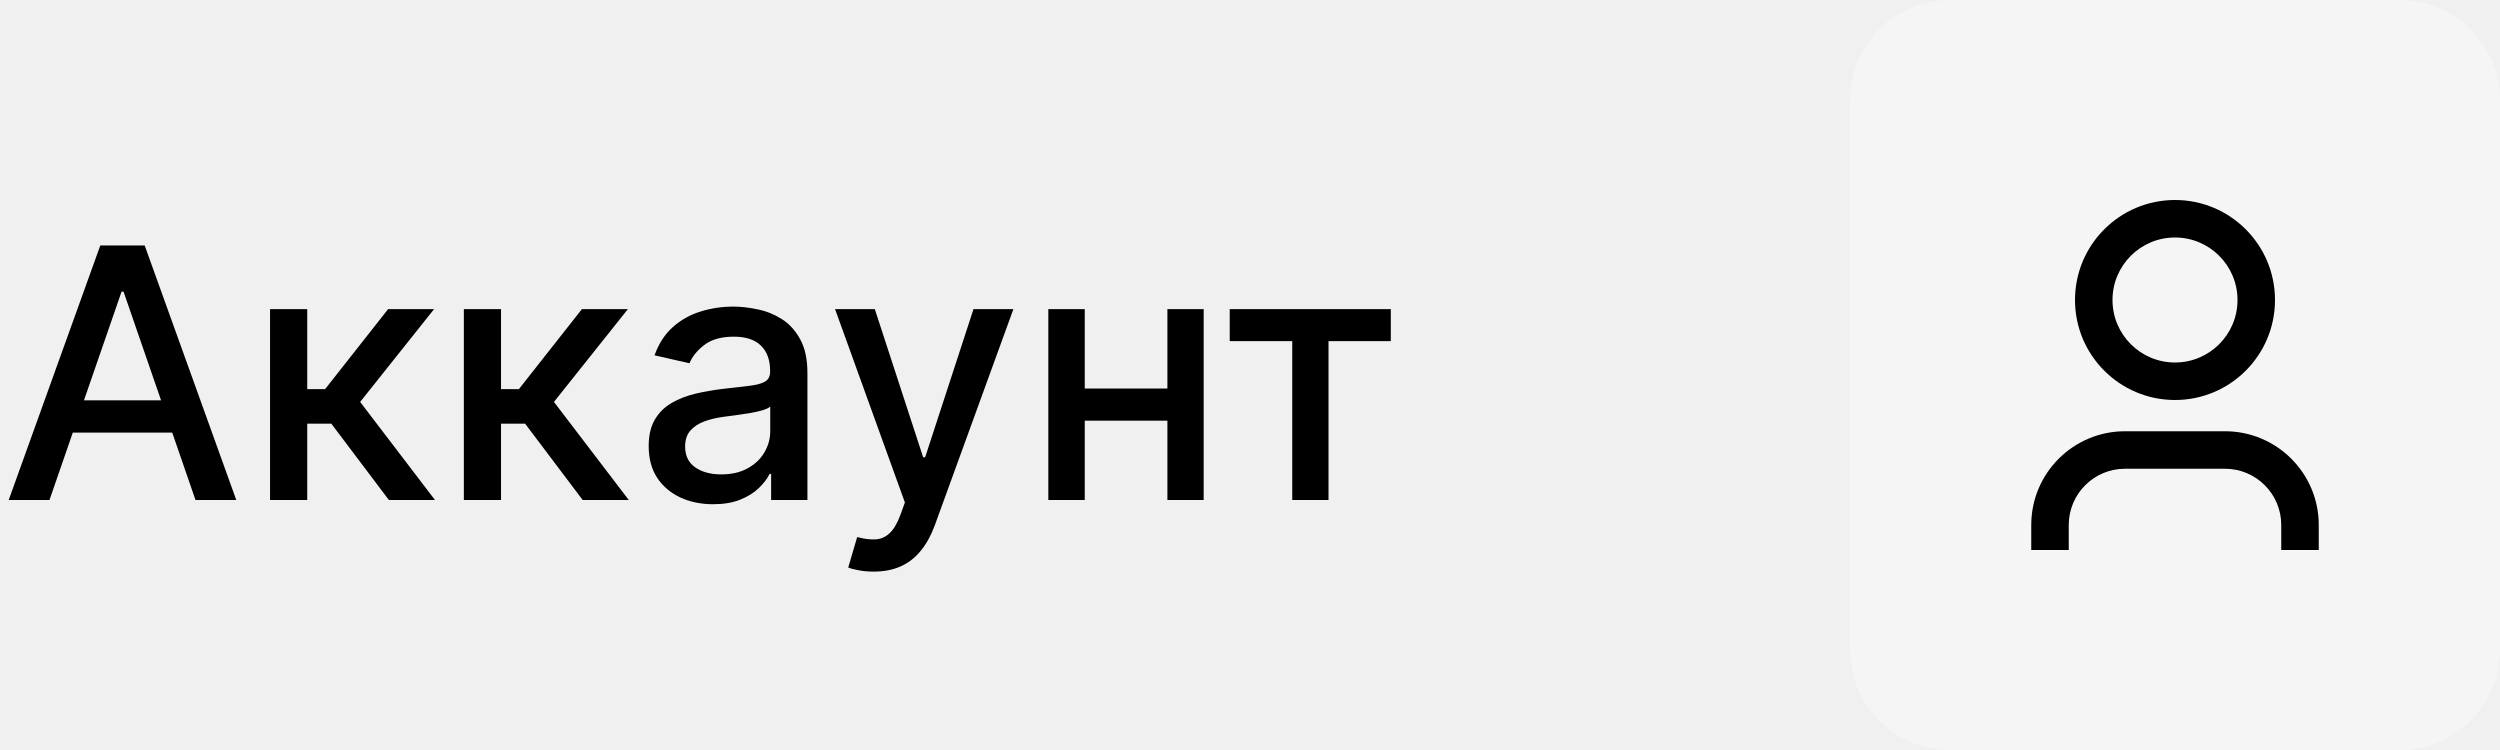
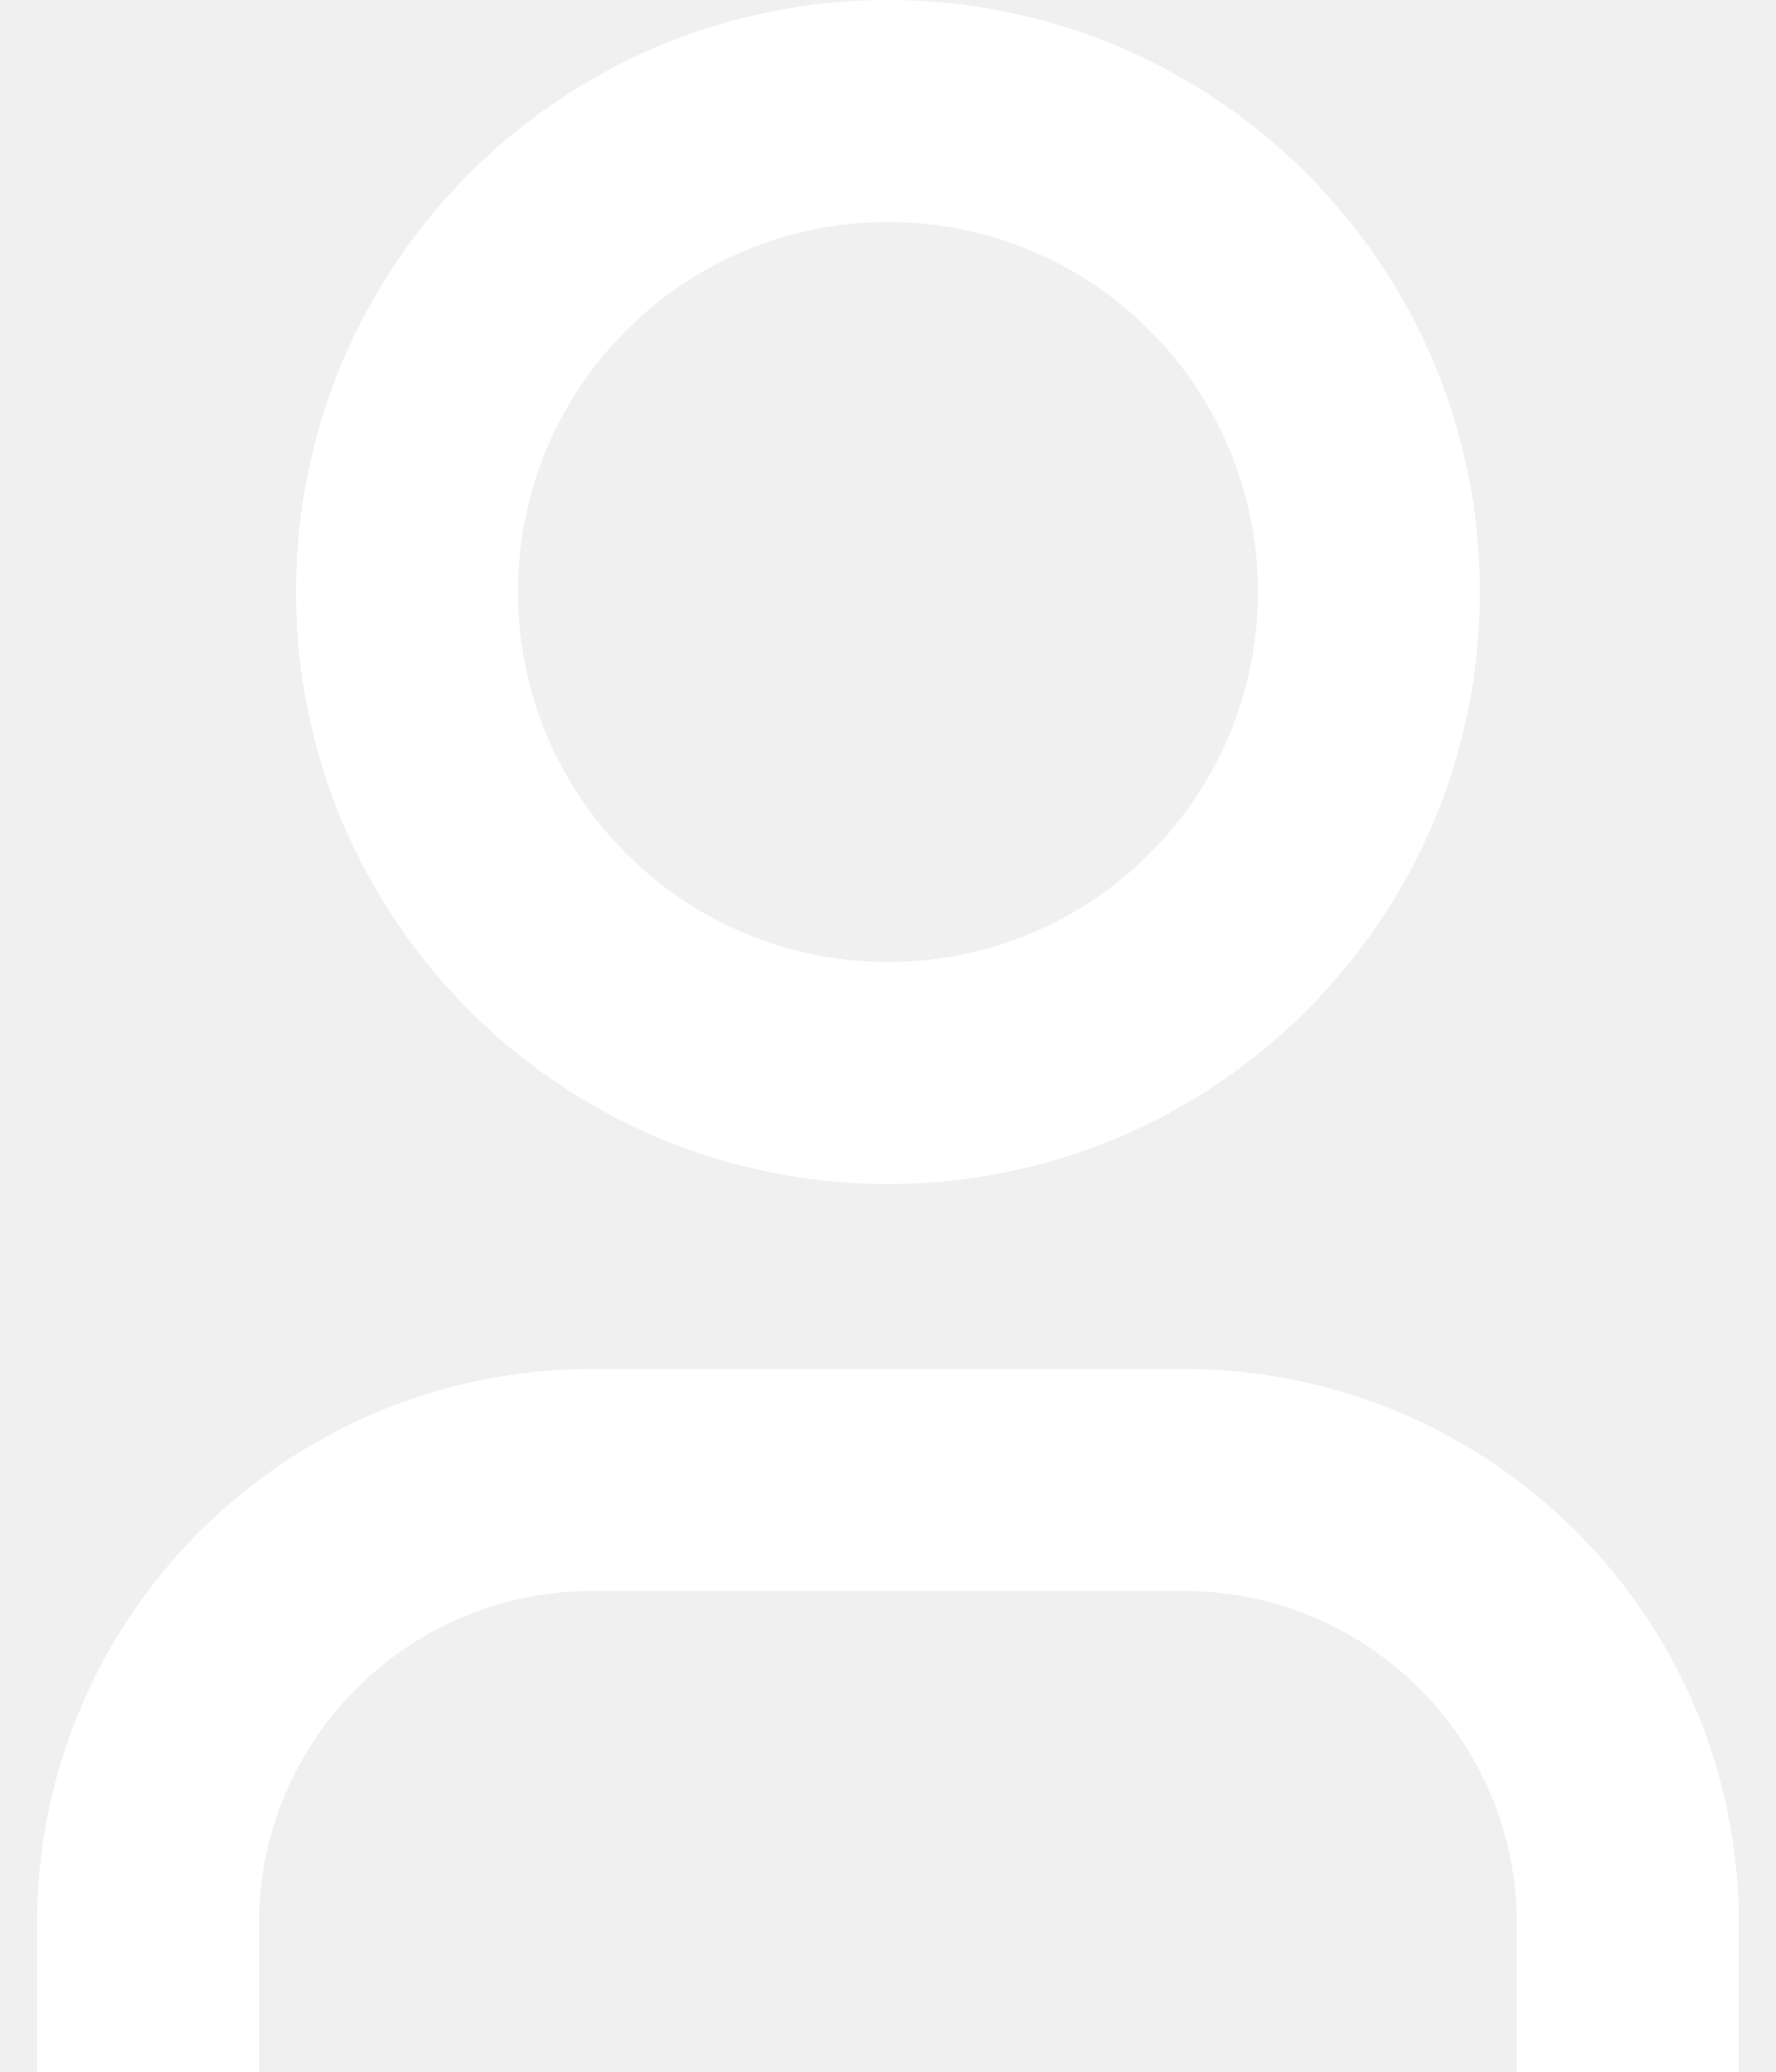
- <svg xmlns="http://www.w3.org/2000/svg" width="100" height="30" viewBox="0 0 100 30" fill="none">
-   <path d="M1.979 20H0.348L4.012 9.818H5.787L9.451 20H7.82L4.942 11.668H4.862L1.979 20ZM2.252 16.013H7.542V17.305H2.252V16.013ZM10.802 20V12.364H12.289V15.565H13.004L15.525 12.364H17.364L14.406 16.077L17.399 20H15.555L13.253 16.947H12.289V20H10.802ZM18.554 20V12.364H20.041V15.565H20.756L23.277 12.364H25.116L22.158 16.077L25.151 20H23.307L21.005 16.947H20.041V20H18.554ZM28.528 20.169C28.044 20.169 27.607 20.079 27.216 19.901C26.825 19.718 26.515 19.455 26.286 19.11C26.061 18.765 25.948 18.343 25.948 17.842C25.948 17.412 26.031 17.057 26.197 16.778C26.362 16.5 26.586 16.28 26.868 16.117C27.149 15.955 27.464 15.832 27.812 15.749C28.16 15.666 28.515 15.604 28.876 15.56C29.334 15.507 29.705 15.464 29.99 15.431C30.275 15.395 30.482 15.337 30.611 15.257C30.741 15.178 30.805 15.048 30.805 14.869V14.835C30.805 14.4 30.683 14.064 30.437 13.825C30.195 13.587 29.834 13.467 29.354 13.467C28.853 13.467 28.459 13.578 28.17 13.8C27.885 14.019 27.688 14.263 27.579 14.531L26.182 14.213C26.347 13.749 26.589 13.374 26.907 13.089C27.229 12.801 27.599 12.592 28.016 12.463C28.434 12.331 28.873 12.264 29.334 12.264C29.639 12.264 29.962 12.301 30.303 12.374C30.648 12.443 30.969 12.572 31.268 12.761C31.569 12.95 31.816 13.22 32.008 13.572C32.201 13.92 32.297 14.372 32.297 14.929V20H30.845V18.956H30.785C30.689 19.148 30.545 19.337 30.353 19.523C30.161 19.708 29.914 19.863 29.612 19.985C29.31 20.108 28.949 20.169 28.528 20.169ZM28.851 18.976C29.262 18.976 29.614 18.895 29.905 18.732C30.2 18.57 30.424 18.358 30.576 18.096C30.732 17.831 30.81 17.547 30.81 17.246V16.261C30.757 16.314 30.654 16.364 30.502 16.41C30.353 16.454 30.182 16.492 29.99 16.525C29.798 16.555 29.61 16.583 29.428 16.609C29.246 16.633 29.093 16.652 28.971 16.669C28.682 16.706 28.419 16.767 28.18 16.853C27.945 16.939 27.756 17.063 27.613 17.226C27.474 17.385 27.405 17.597 27.405 17.862C27.405 18.23 27.541 18.509 27.812 18.697C28.084 18.883 28.43 18.976 28.851 18.976ZM34.943 22.864C34.721 22.864 34.519 22.845 34.336 22.809C34.154 22.776 34.018 22.739 33.929 22.7L34.287 21.482C34.558 21.555 34.8 21.586 35.012 21.576C35.225 21.566 35.412 21.486 35.574 21.337C35.74 21.188 35.886 20.945 36.012 20.607L36.196 20.099L33.402 12.364H34.992L36.926 18.29H37.006L38.94 12.364H40.536L37.389 21.019C37.243 21.417 37.057 21.753 36.832 22.028C36.607 22.307 36.338 22.516 36.027 22.655C35.715 22.794 35.354 22.864 34.943 22.864ZM47.108 15.54V16.828H42.972V15.54H47.108ZM43.39 12.364V20H41.933V12.364H43.39ZM48.147 12.364V20H46.696V12.364H48.147ZM49.189 13.646V12.364H55.632V13.646H53.141V20H51.69V13.646H49.189Z" fill="black" />
-   <rect x="74" width="26" height="30" rx="4" fill="#F5F5F5" />
-   <path fill-rule="evenodd" clip-rule="evenodd" d="M89.5 12C89.5 13.381 88.381 14.5 87 14.5C85.619 14.5 84.5 13.381 84.5 12C84.5 10.619 85.619 9.5 87 9.5C88.381 9.5 89.5 10.619 89.5 12ZM91 12C91 14.209 89.209 16 87 16C84.791 16 83 14.209 83 12C83 9.791 84.791 8 87 8C89.209 8 91 9.791 91 12ZM85 17.25C82.929 17.25 81.25 18.929 81.25 21V22H82.75V21C82.75 19.757 83.757 18.75 85 18.75H89C90.243 18.75 91.25 19.757 91.25 21V22H92.75V21C92.75 18.929 91.071 17.25 89 17.25H85Z" fill="black" />
+ <svg xmlns="http://www.w3.org/2000/svg" width="12" height="14" viewBox="0 0 12 14" fill="none">
+   <path fill-rule="evenodd" clip-rule="evenodd" d="M8.5 4C8.5 5.381 7.381 6.5 6 6.5C4.619 6.5 3.5 5.381 3.5 4C3.5 2.619 4.619 1.5 6 1.5C7.381 1.5 8.5 2.619 8.5 4ZM10 4C10 6.209 8.209 8 6 8C3.791 8 2 6.209 2 4C2 1.791 3.791 0 6 0C8.209 0 10 1.791 10 4ZM4 9.25C1.929 9.25 0.25 10.929 0.25 13V14H1.75V13C1.75 11.757 2.757 10.75 4 10.75H8C9.243 10.75 10.25 11.757 10.25 13V14H11.75V13C11.75 10.929 10.071 9.25 8 9.25H4Z" fill="white" />
</svg>
